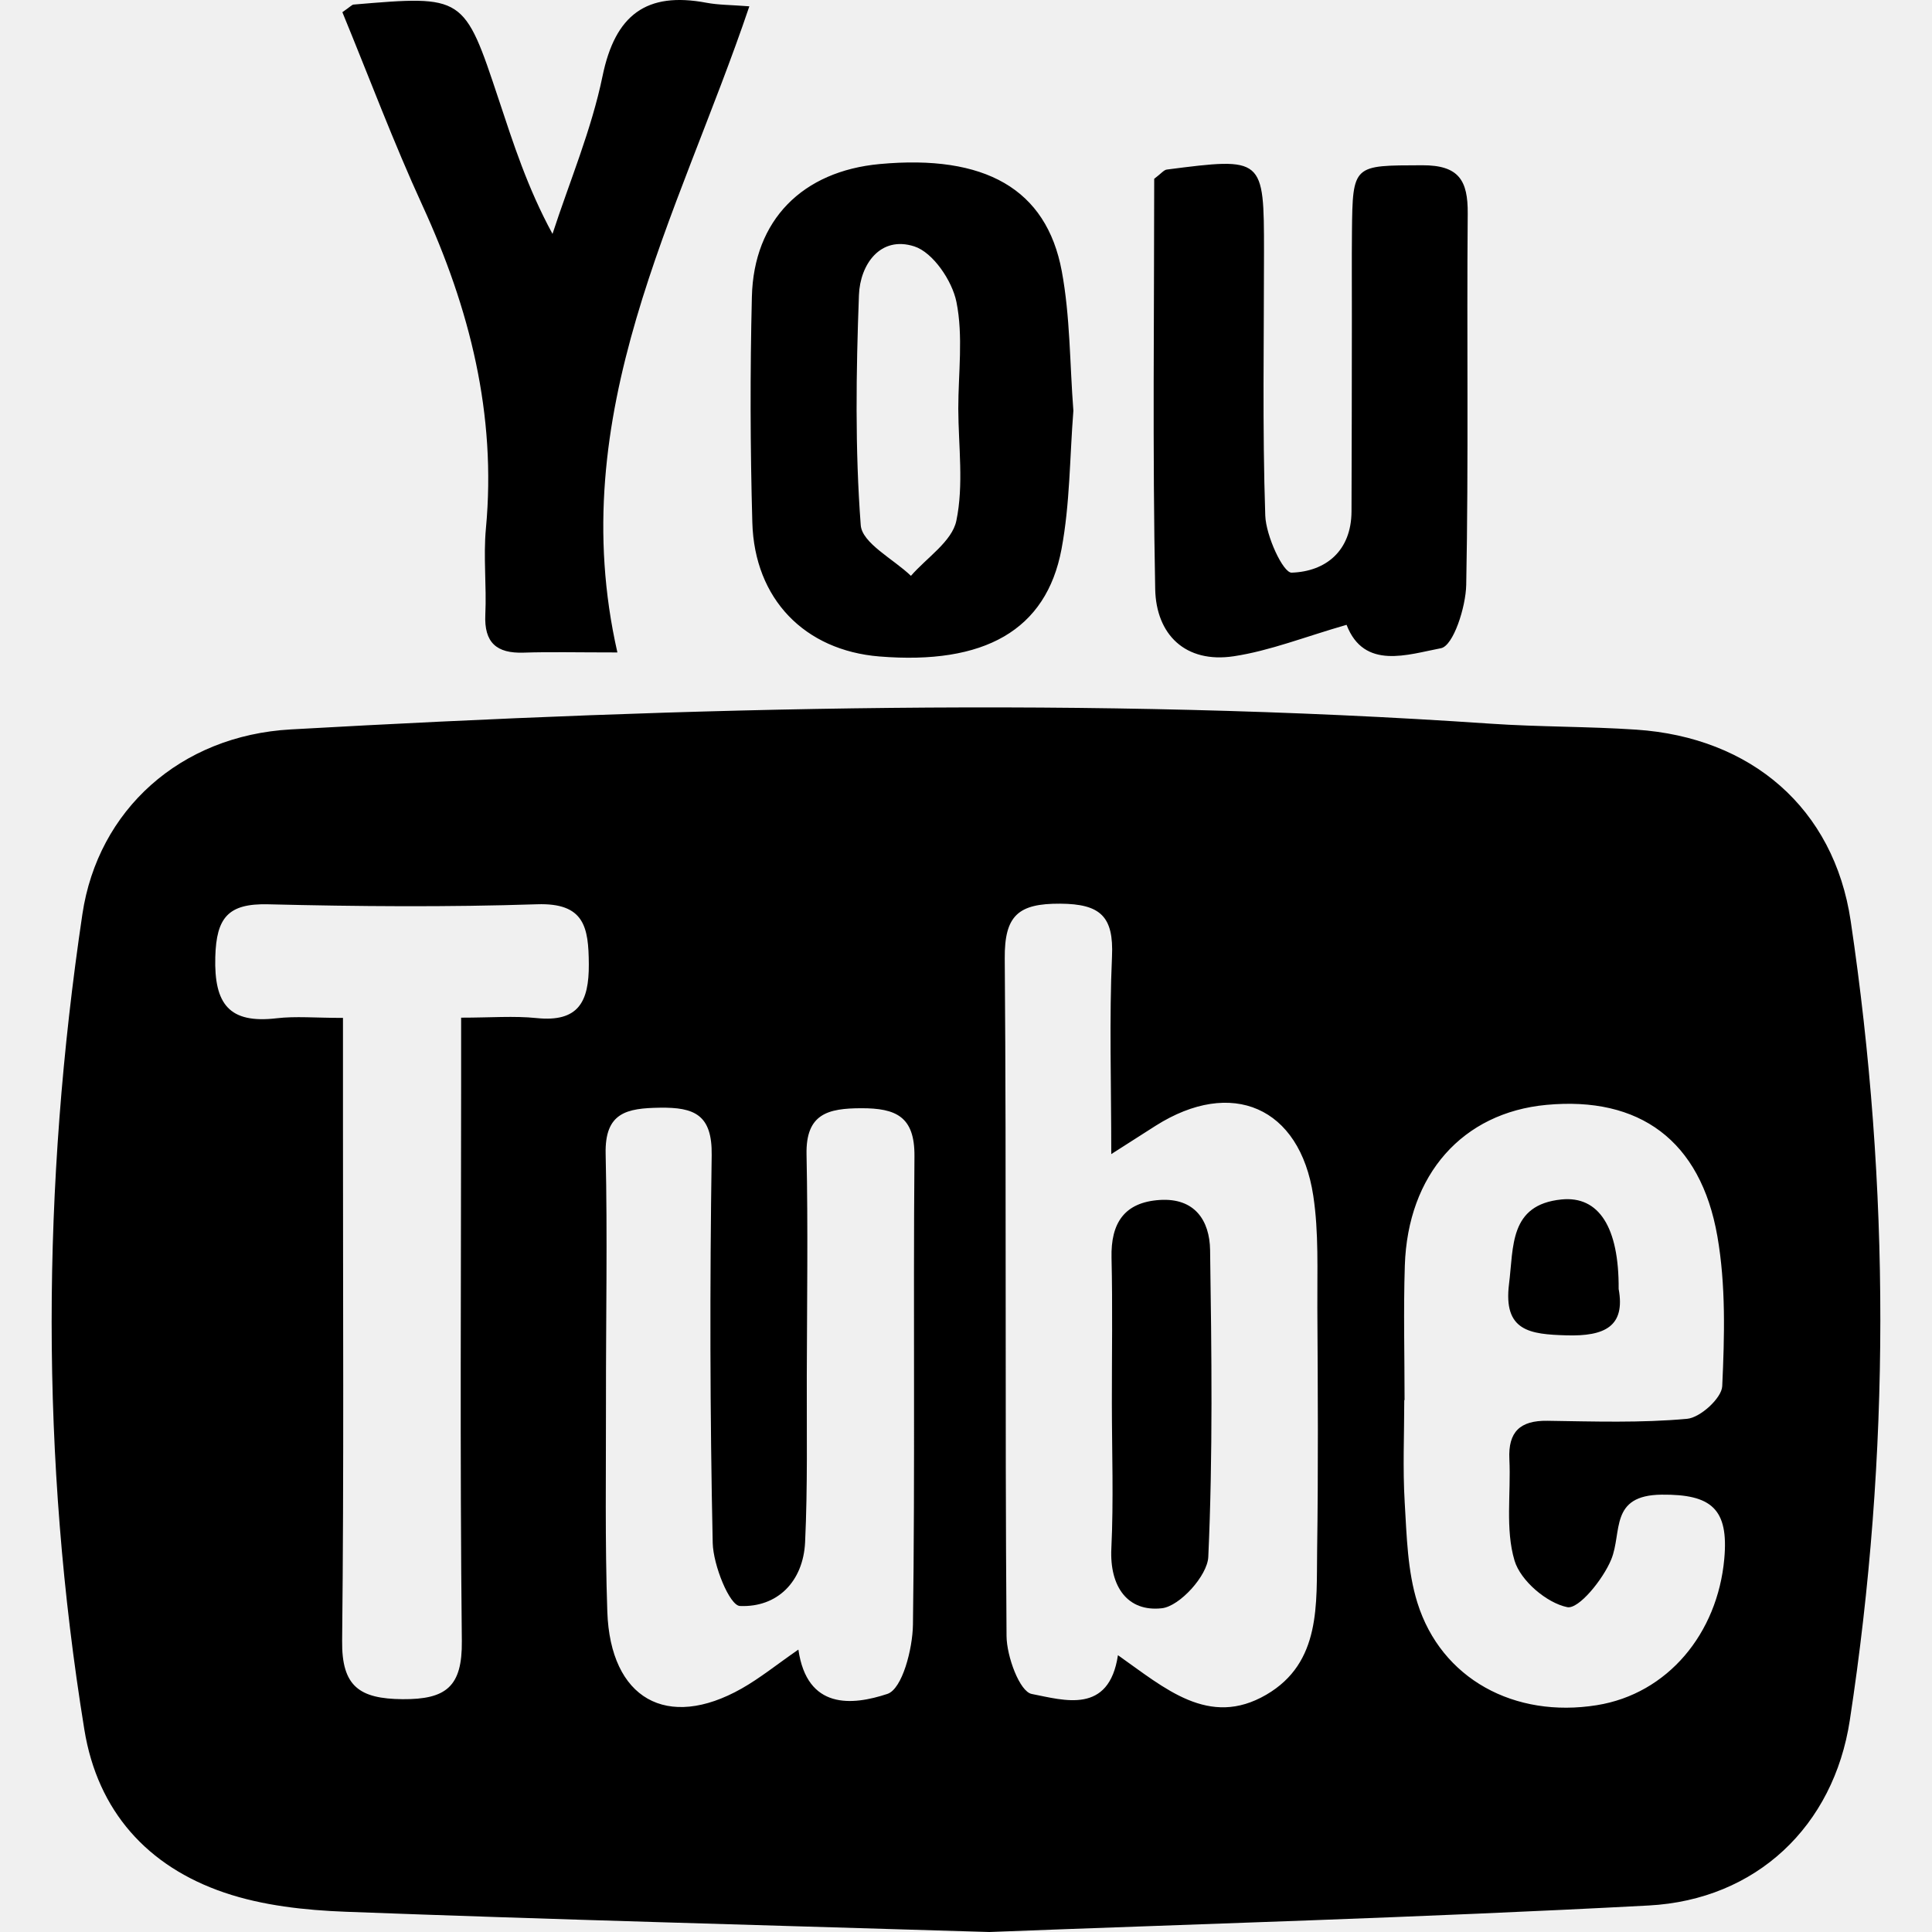
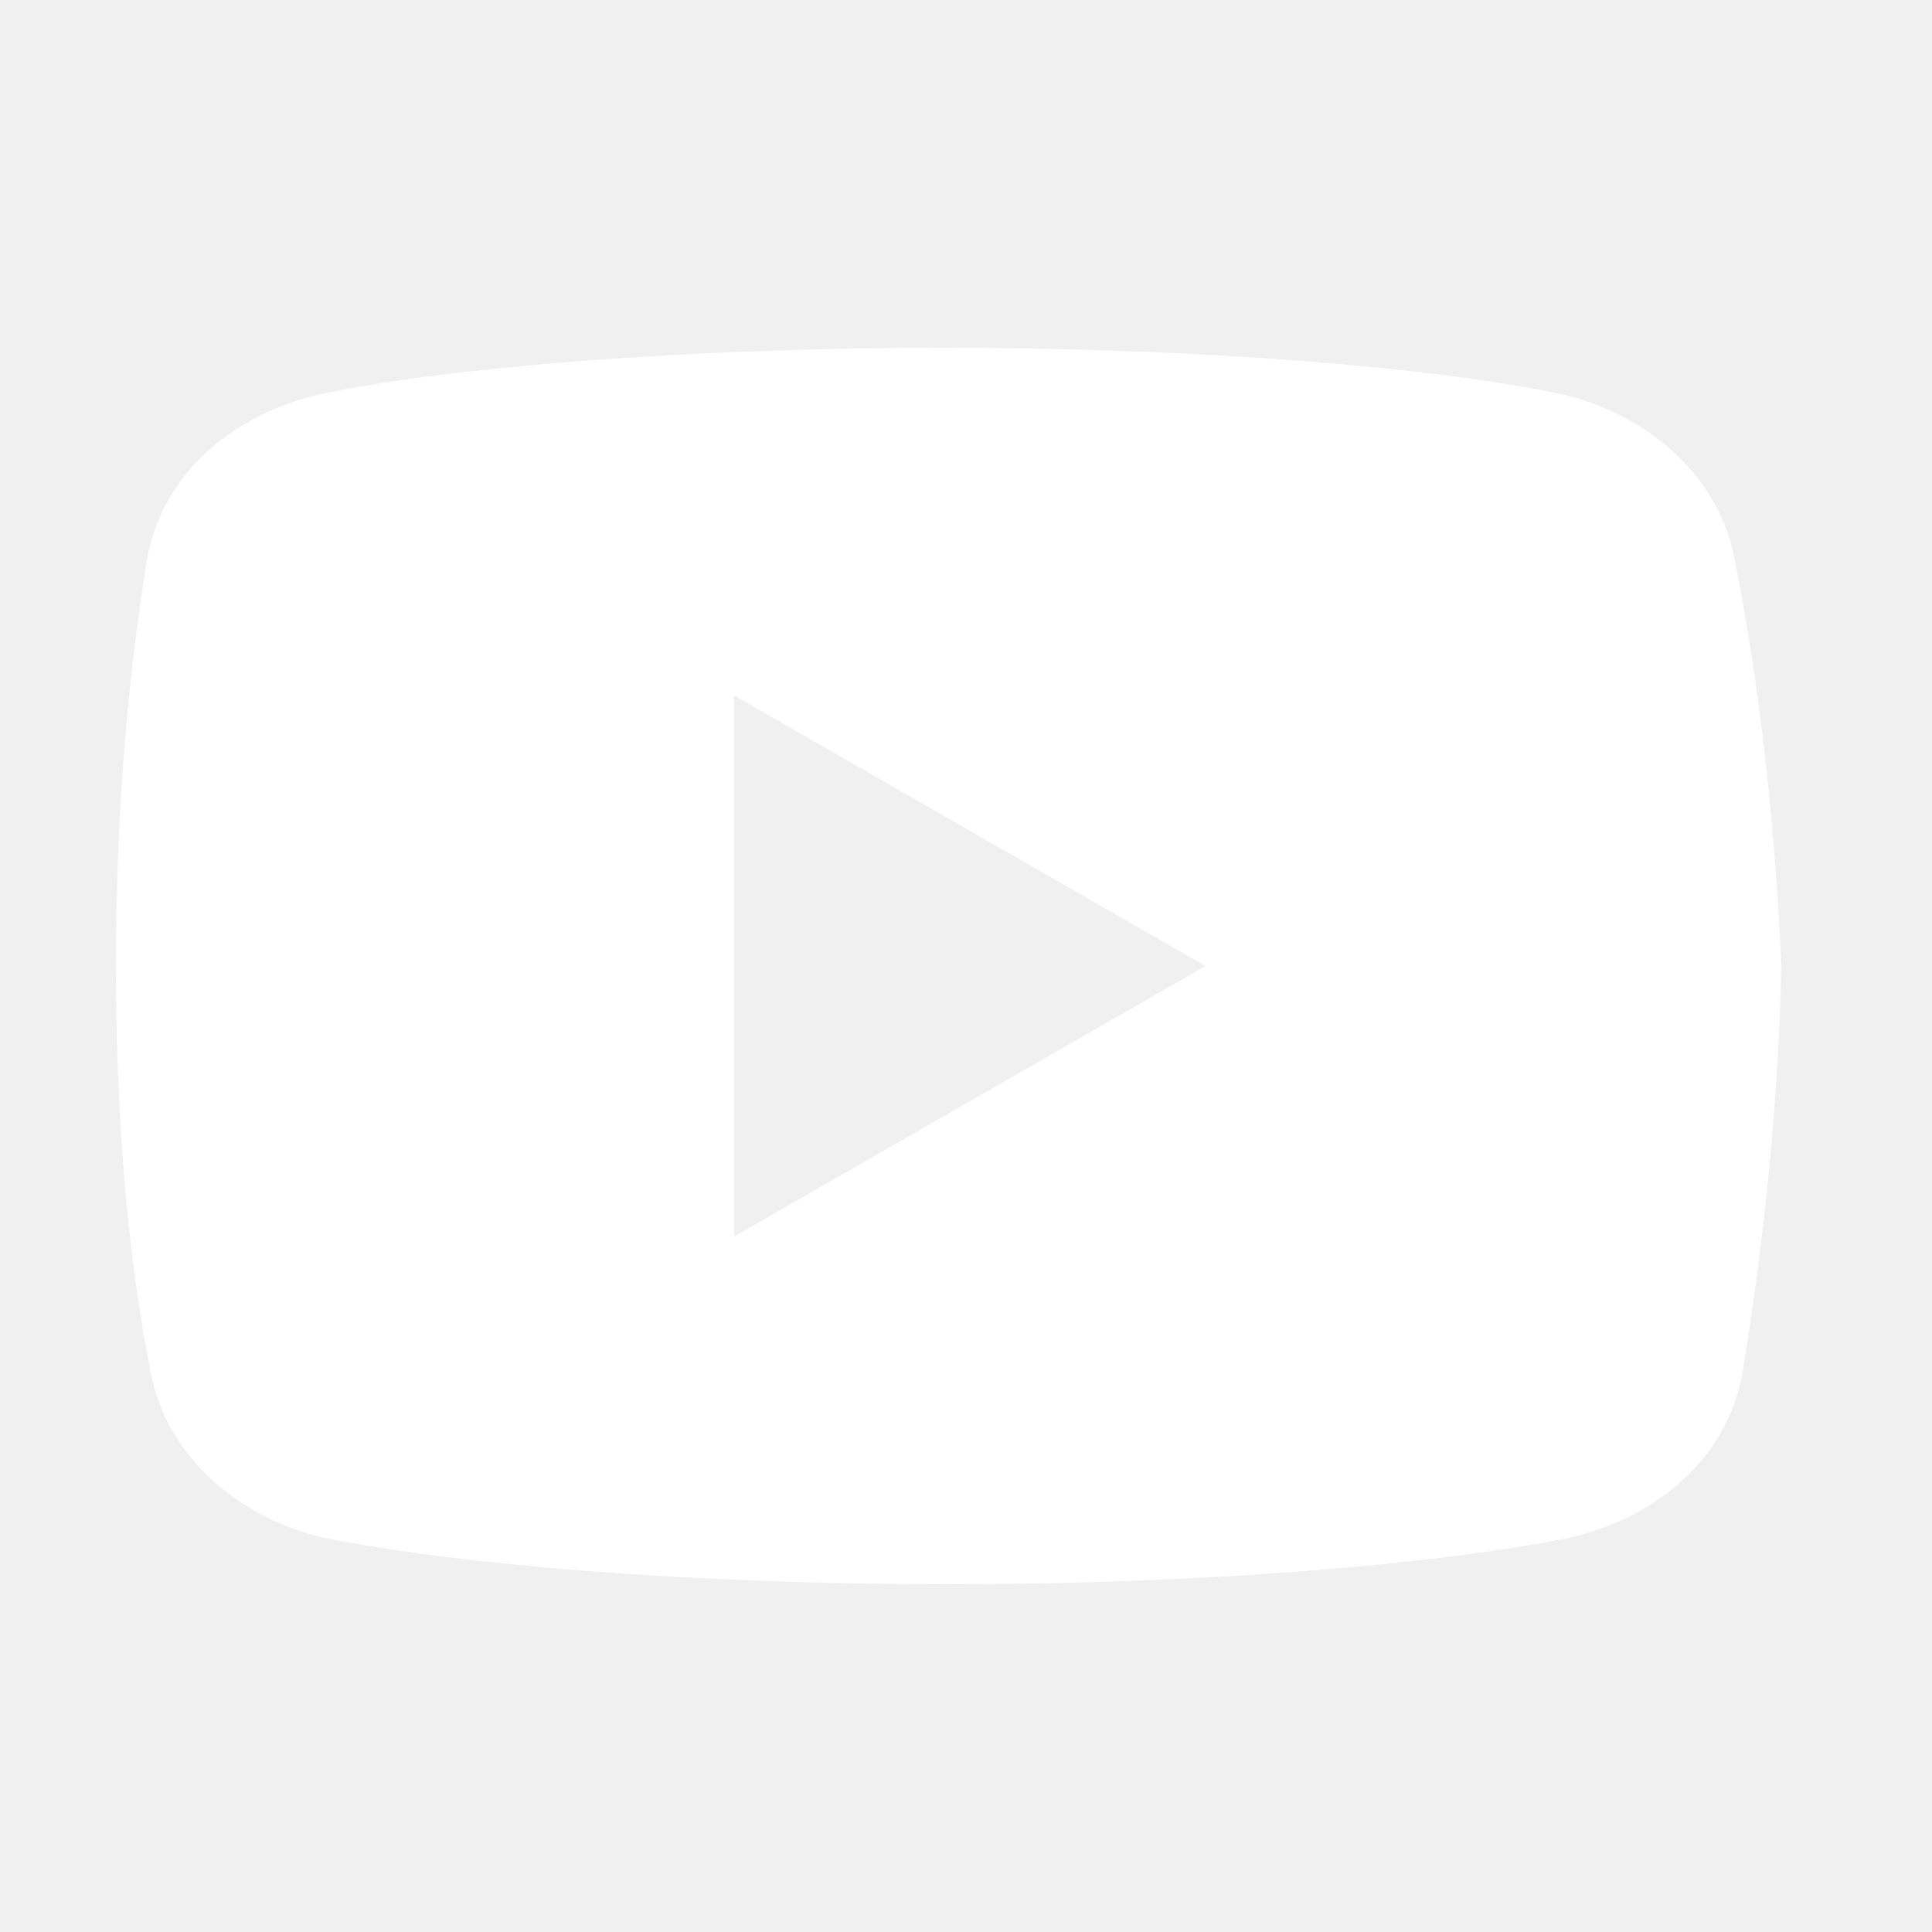
- <svg xmlns="http://www.w3.org/2000/svg" enable-background="new 0 0 128 128" viewBox="0 0 128 128" id="youtube">
-   <path fill-rule="evenodd" d="M65.545 128c-15.525-.472-29.08-.831-42.631-1.341-2.705-.102-5.515-.406-8.054-1.27-5.09-1.73-8.394-5.396-9.271-10.796C2.666 96.602 2.779 78.576 5.457 60.575c1.03-6.925 6.494-11.838 13.807-12.249 26.494-1.488 52.999-2.19 79.513-.379 3.203.219 6.424.178 9.627.394 7.616.511 13.096 5.196 14.208 12.669 2.623 17.642 2.637 35.326-.058 52.965-1.072 7.018-6.197 11.889-13.326 12.269C94.029 127.052 78.81 127.487 65.545 128zM74.067 109.661c3.097 2.177 6.025 4.834 9.828 2.618 3.653-2.128 3.315-6.021 3.368-9.563.079-5.343.047-10.688.015-16.032-.015-2.49.101-5.017-.27-7.463-.893-5.89-5.412-7.823-10.447-4.635-.82.519-1.636 1.045-2.937 1.876 0-4.808-.136-8.959.049-13.095.119-2.647-.759-3.48-3.433-3.496-2.778-.016-3.696.783-3.673 3.631.119 14.963.006 29.927.119 44.89.01 1.347.867 3.681 1.668 3.837C70.51 112.65 73.472 113.6 74.067 109.661zM52.895 109.289c.572 3.99 3.56 3.711 5.897 2.937.987-.327 1.67-2.978 1.693-4.584.144-10.346.015-20.696.1-31.044.022-2.634-1.238-3.18-3.52-3.175-2.209.004-3.684.364-3.63 3.061.099 4.875.032 9.753.017 14.63-.011 3.687.061 7.378-.112 11.058-.123 2.61-1.835 4.335-4.317 4.229-.687-.029-1.772-2.702-1.804-4.18-.184-8.561-.194-17.128-.068-25.69.039-2.672-1.137-3.178-3.436-3.143-2.186.033-3.652.314-3.59 3.057.125 5.469.015 10.942.022 16.414.006 4.638-.07 9.281.089 13.915.197 5.781 3.957 7.894 8.901 5.096C50.361 111.176 51.47 110.276 52.895 109.289zM93.056 92.761c-.007 0-.014 0-.02 0 0 2.258-.106 4.522.029 6.772.134 2.235.183 4.557.844 6.661 1.581 5.037 6.426 7.656 11.889 6.778 4.691-.754 7.991-4.748 8.44-9.693.302-3.317-.856-4.286-4.148-4.254-3.474.034-2.602 2.484-3.341 4.292-.537 1.314-2.157 3.316-2.916 3.161-1.363-.279-3.092-1.753-3.49-3.081-.624-2.085-.232-4.466-.343-6.717-.089-1.82.71-2.576 2.518-2.549 3.089.045 6.193.149 9.259-.131.872-.08 2.288-1.372 2.325-2.16.153-3.304.244-6.692-.321-9.93-1.112-6.368-5.171-9.286-11.329-8.709-5.547.519-9.186 4.6-9.379 10.649C92.978 86.816 93.056 89.79 93.056 92.761zM30.551 67.423c1.973 0 3.5-.127 4.999.027 2.767.285 3.476-1.072 3.461-3.567-.015-2.449-.285-4.076-3.429-3.973-5.934.195-11.882.147-17.818.002-2.644-.064-3.432.873-3.501 3.501-.082 3.117.923 4.419 4.063 4.05 1.258-.148 2.548-.024 4.397-.024 0 2.737.001 5.079 0 7.42-.003 11.287.066 22.574-.056 33.86-.033 3.007 1.147 3.833 4.002 3.856 2.897.023 3.961-.838 3.929-3.844-.131-12.236-.049-24.474-.047-36.711C30.551 70.63 30.551 69.24 30.551 67.423zM89.214 41.396c-2.762.793-5.078 1.722-7.478 2.083-3.204.481-5.142-1.439-5.201-4.453-.181-9.126-.066-18.258-.066-27.18.465-.35.636-.586.834-.612 6.424-.826 6.438-.813 6.44 5.454.002 5.823-.111 11.65.084 17.466.046 1.347 1.18 3.805 1.748 3.786 2.255-.075 3.955-1.434 3.966-4.057.018-4.278.019-8.556.024-12.834.003-1.902-.013-3.803.006-5.704.044-4.474.094-4.379 4.655-4.396 2.433-.009 3.033 1.007 3.014 3.201-.07 8.199.06 16.401-.099 24.598-.029 1.48-.856 4.043-1.675 4.198C93.284 43.359 90.372 44.411 89.214 41.396zM22.683.808c.547-.379.639-.497.739-.505 7.316-.62 7.323-.621 9.617 6.281.971 2.923 1.907 5.859 3.566 8.912 1.134-3.479 2.581-6.893 3.315-10.455.835-4.052 2.897-5.611 6.886-4.858.79.149 1.61.139 2.84.236-4.704 13.916-12.343 26.952-8.742 42.807-2.736 0-4.477-.045-6.216.013-1.789.059-2.622-.662-2.534-2.524.089-1.898-.137-3.818.039-5.704.708-7.557-1.074-14.572-4.2-21.386C26.073 9.441 24.456 5.117 22.683.808zM71.114 27.213c-.242 3.042-.222 6.159-.786 9.166-1.01 5.386-5.122 7.68-12.074 7.113-4.935-.403-8.267-3.797-8.41-8.87-.14-4.984-.151-9.977-.03-14.961.123-5.088 3.352-8.321 8.474-8.793 6.953-.641 11.037 1.633 12.056 7.09C70.905 20.967 70.873 24.085 71.114 27.213zM63.489 27.078c0-2.367.337-4.801-.123-7.075-.284-1.404-1.551-3.276-2.786-3.677-2.253-.731-3.598 1.194-3.673 3.223-.189 5.079-.264 10.187.119 15.244.091 1.196 2.164 2.243 3.326 3.358 1.049-1.206 2.723-2.282 3.008-3.648C63.858 32.123 63.499 29.563 63.489 27.078z" clip-rule="evenodd" />
-   <path fill-rule="evenodd" d="M73.664 92.966c-.003-3.212.053-6.425-.022-9.636-.054-2.285.835-3.678 3.199-3.829 2.311-.148 3.303 1.359 3.331 3.321.098 6.777.188 13.564-.12 20.329-.056 1.24-1.892 3.268-3.077 3.4-2.264.253-3.465-1.425-3.345-3.951C73.783 99.395 73.667 96.178 73.664 92.966zM107.24 85.398c.455 2.476-.916 3.146-3.455 3.072-2.419-.07-4.203-.272-3.807-3.413.31-2.459.009-5.238 3.47-5.589C105.93 79.216 107.267 81.31 107.24 85.398z" clip-rule="evenodd" />
+ <svg xmlns="http://www.w3.org/2000/svg" fill="#FFFFFF" viewBox="0 0 50 50" width="500px" height="500px">
+   <path d="M 44.898 14.5 C 44.5 12.301 42.602 10.699 40.398 10.199 C 37.102 9.5 31 9 24.398 9 C 17.801 9 11.602 9.5 8.301 10.199 C 6.102 10.699 4.199 12.199 3.801 14.5 C 3.398 17 3 20.5 3 25 C 3 29.5 3.398 33 3.898 35.5 C 4.301 37.699 6.199 39.301 8.398 39.801 C 11.898 40.5 17.898 41 24.5 41 C 31.102 41 37.102 40.5 40.602 39.801 C 42.801 39.301 44.699 37.801 45.102 35.5 C 45.5 33 46 29.398 46.102 25 C 45.898 20.5 45.398 17 44.898 14.5 Z M 19 32 L 19 18 L 31.199 25 Z" />
</svg>
